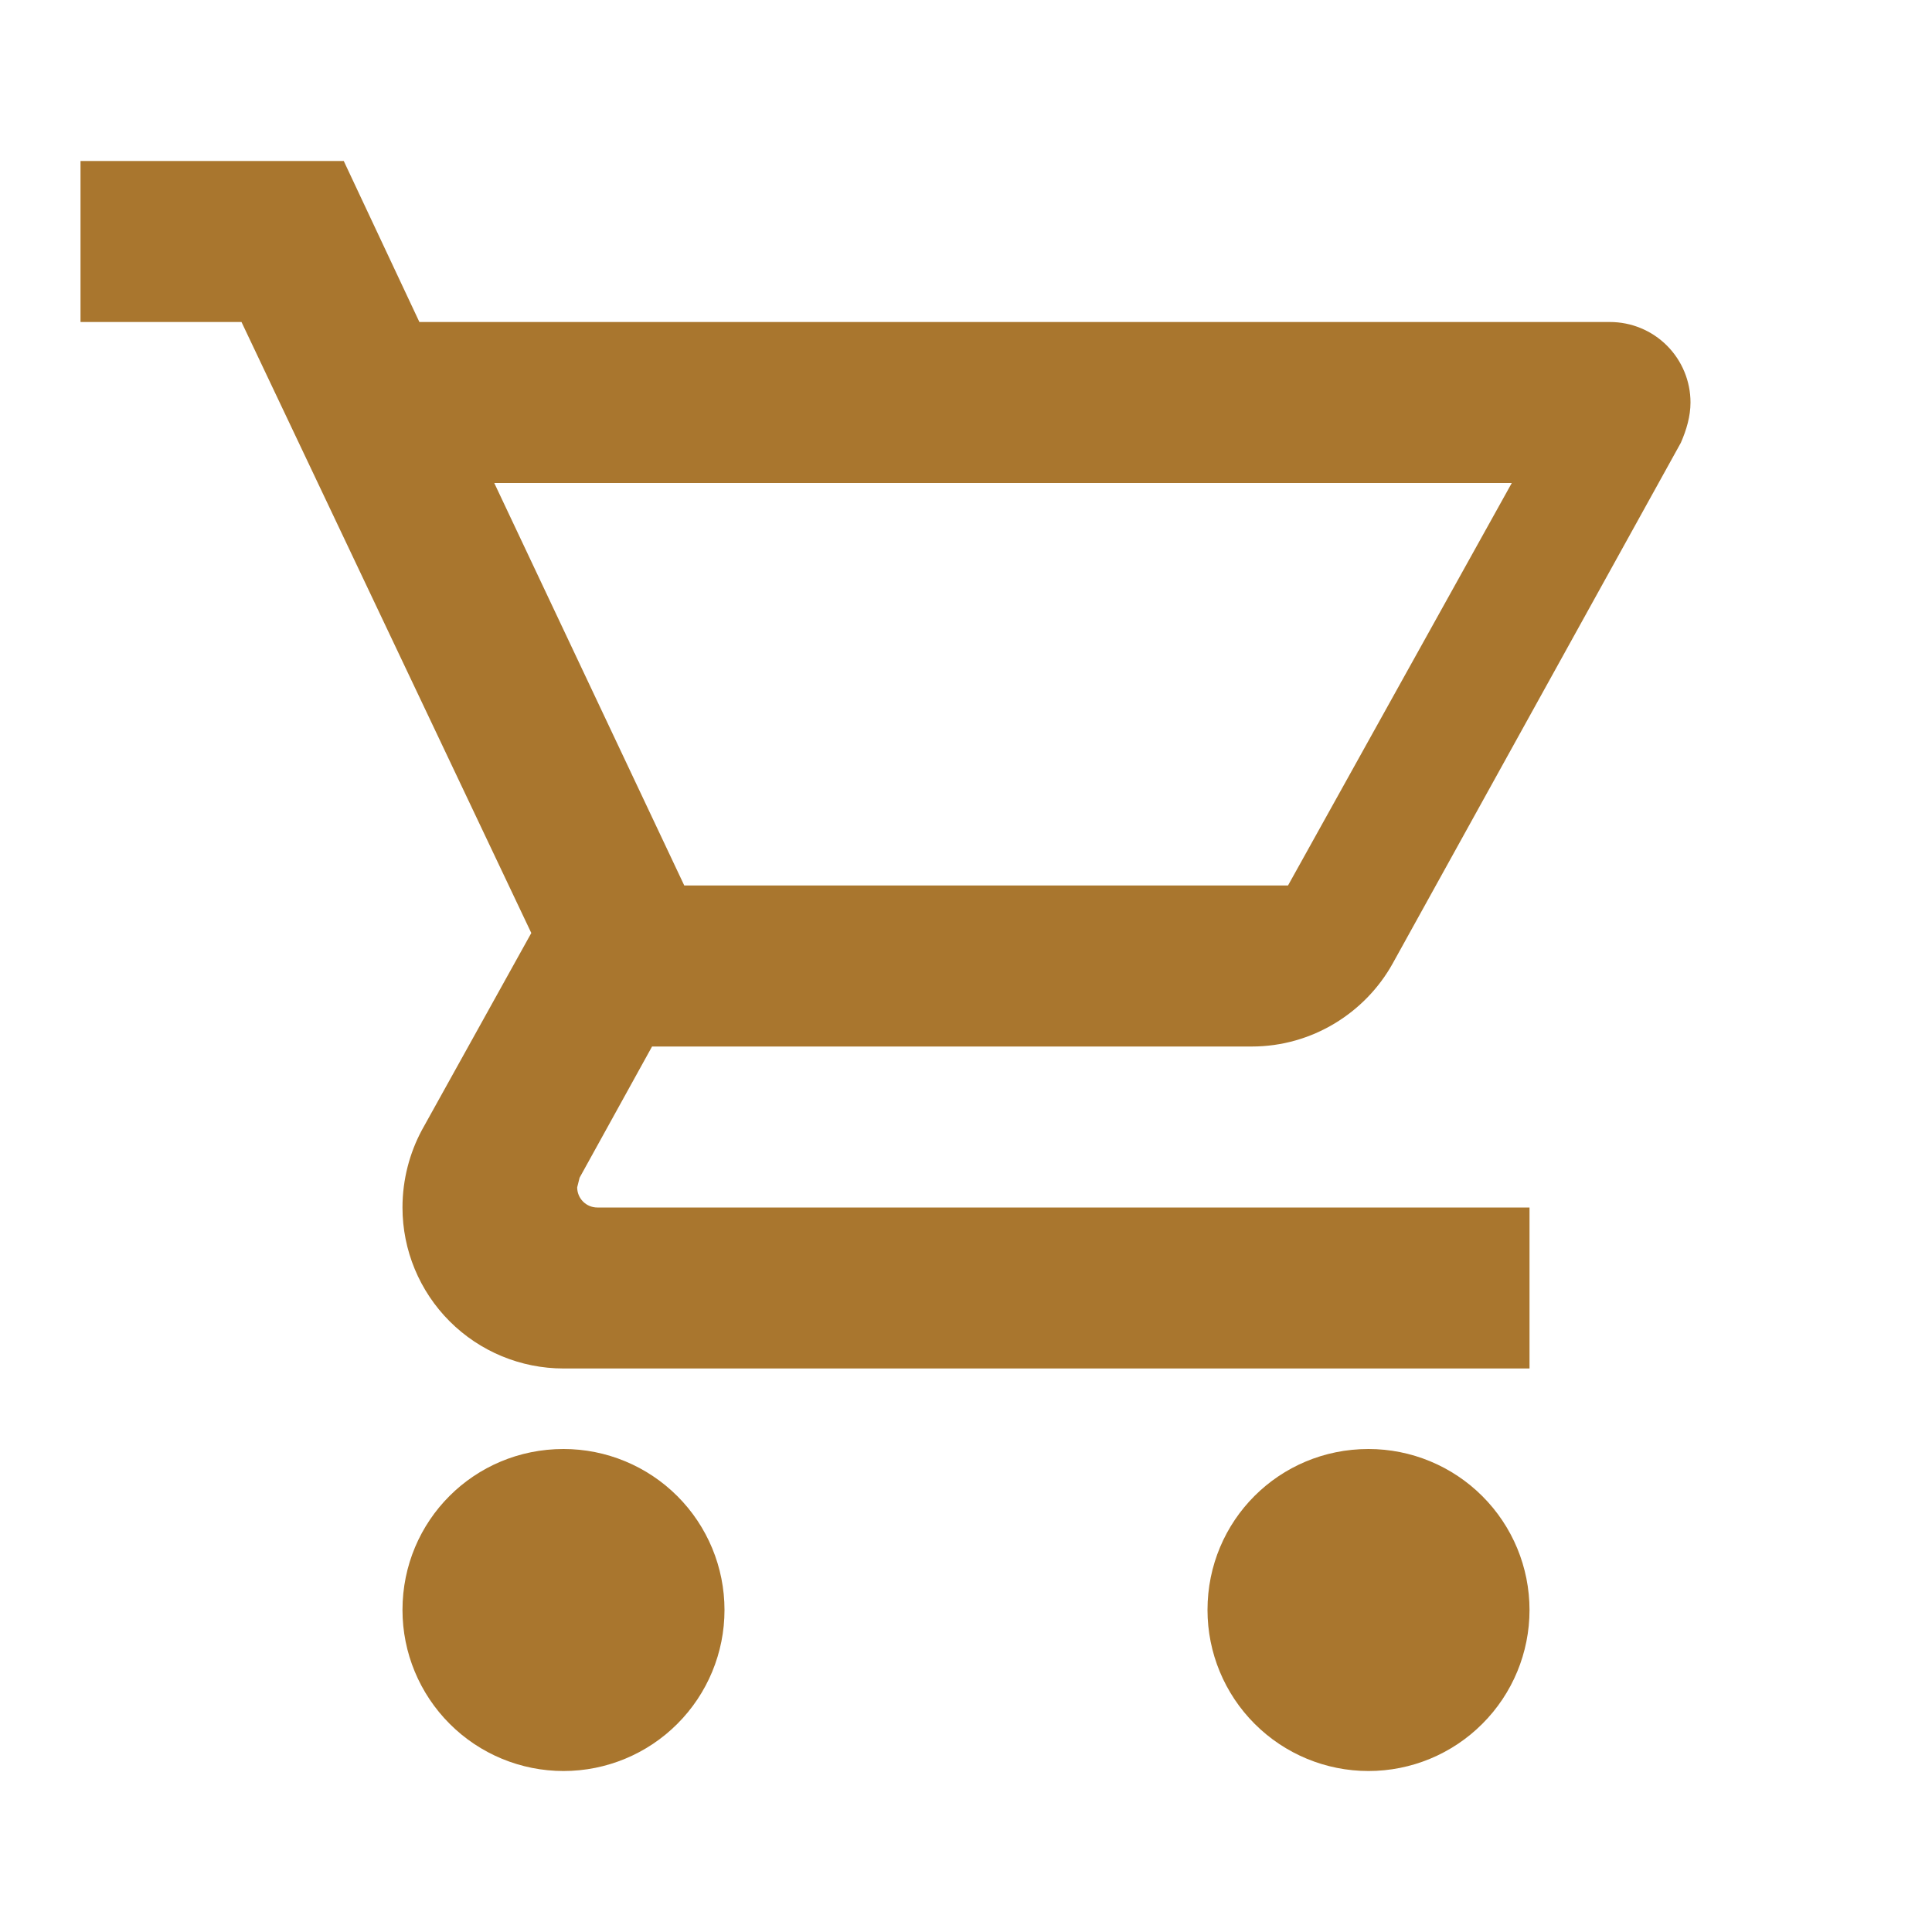
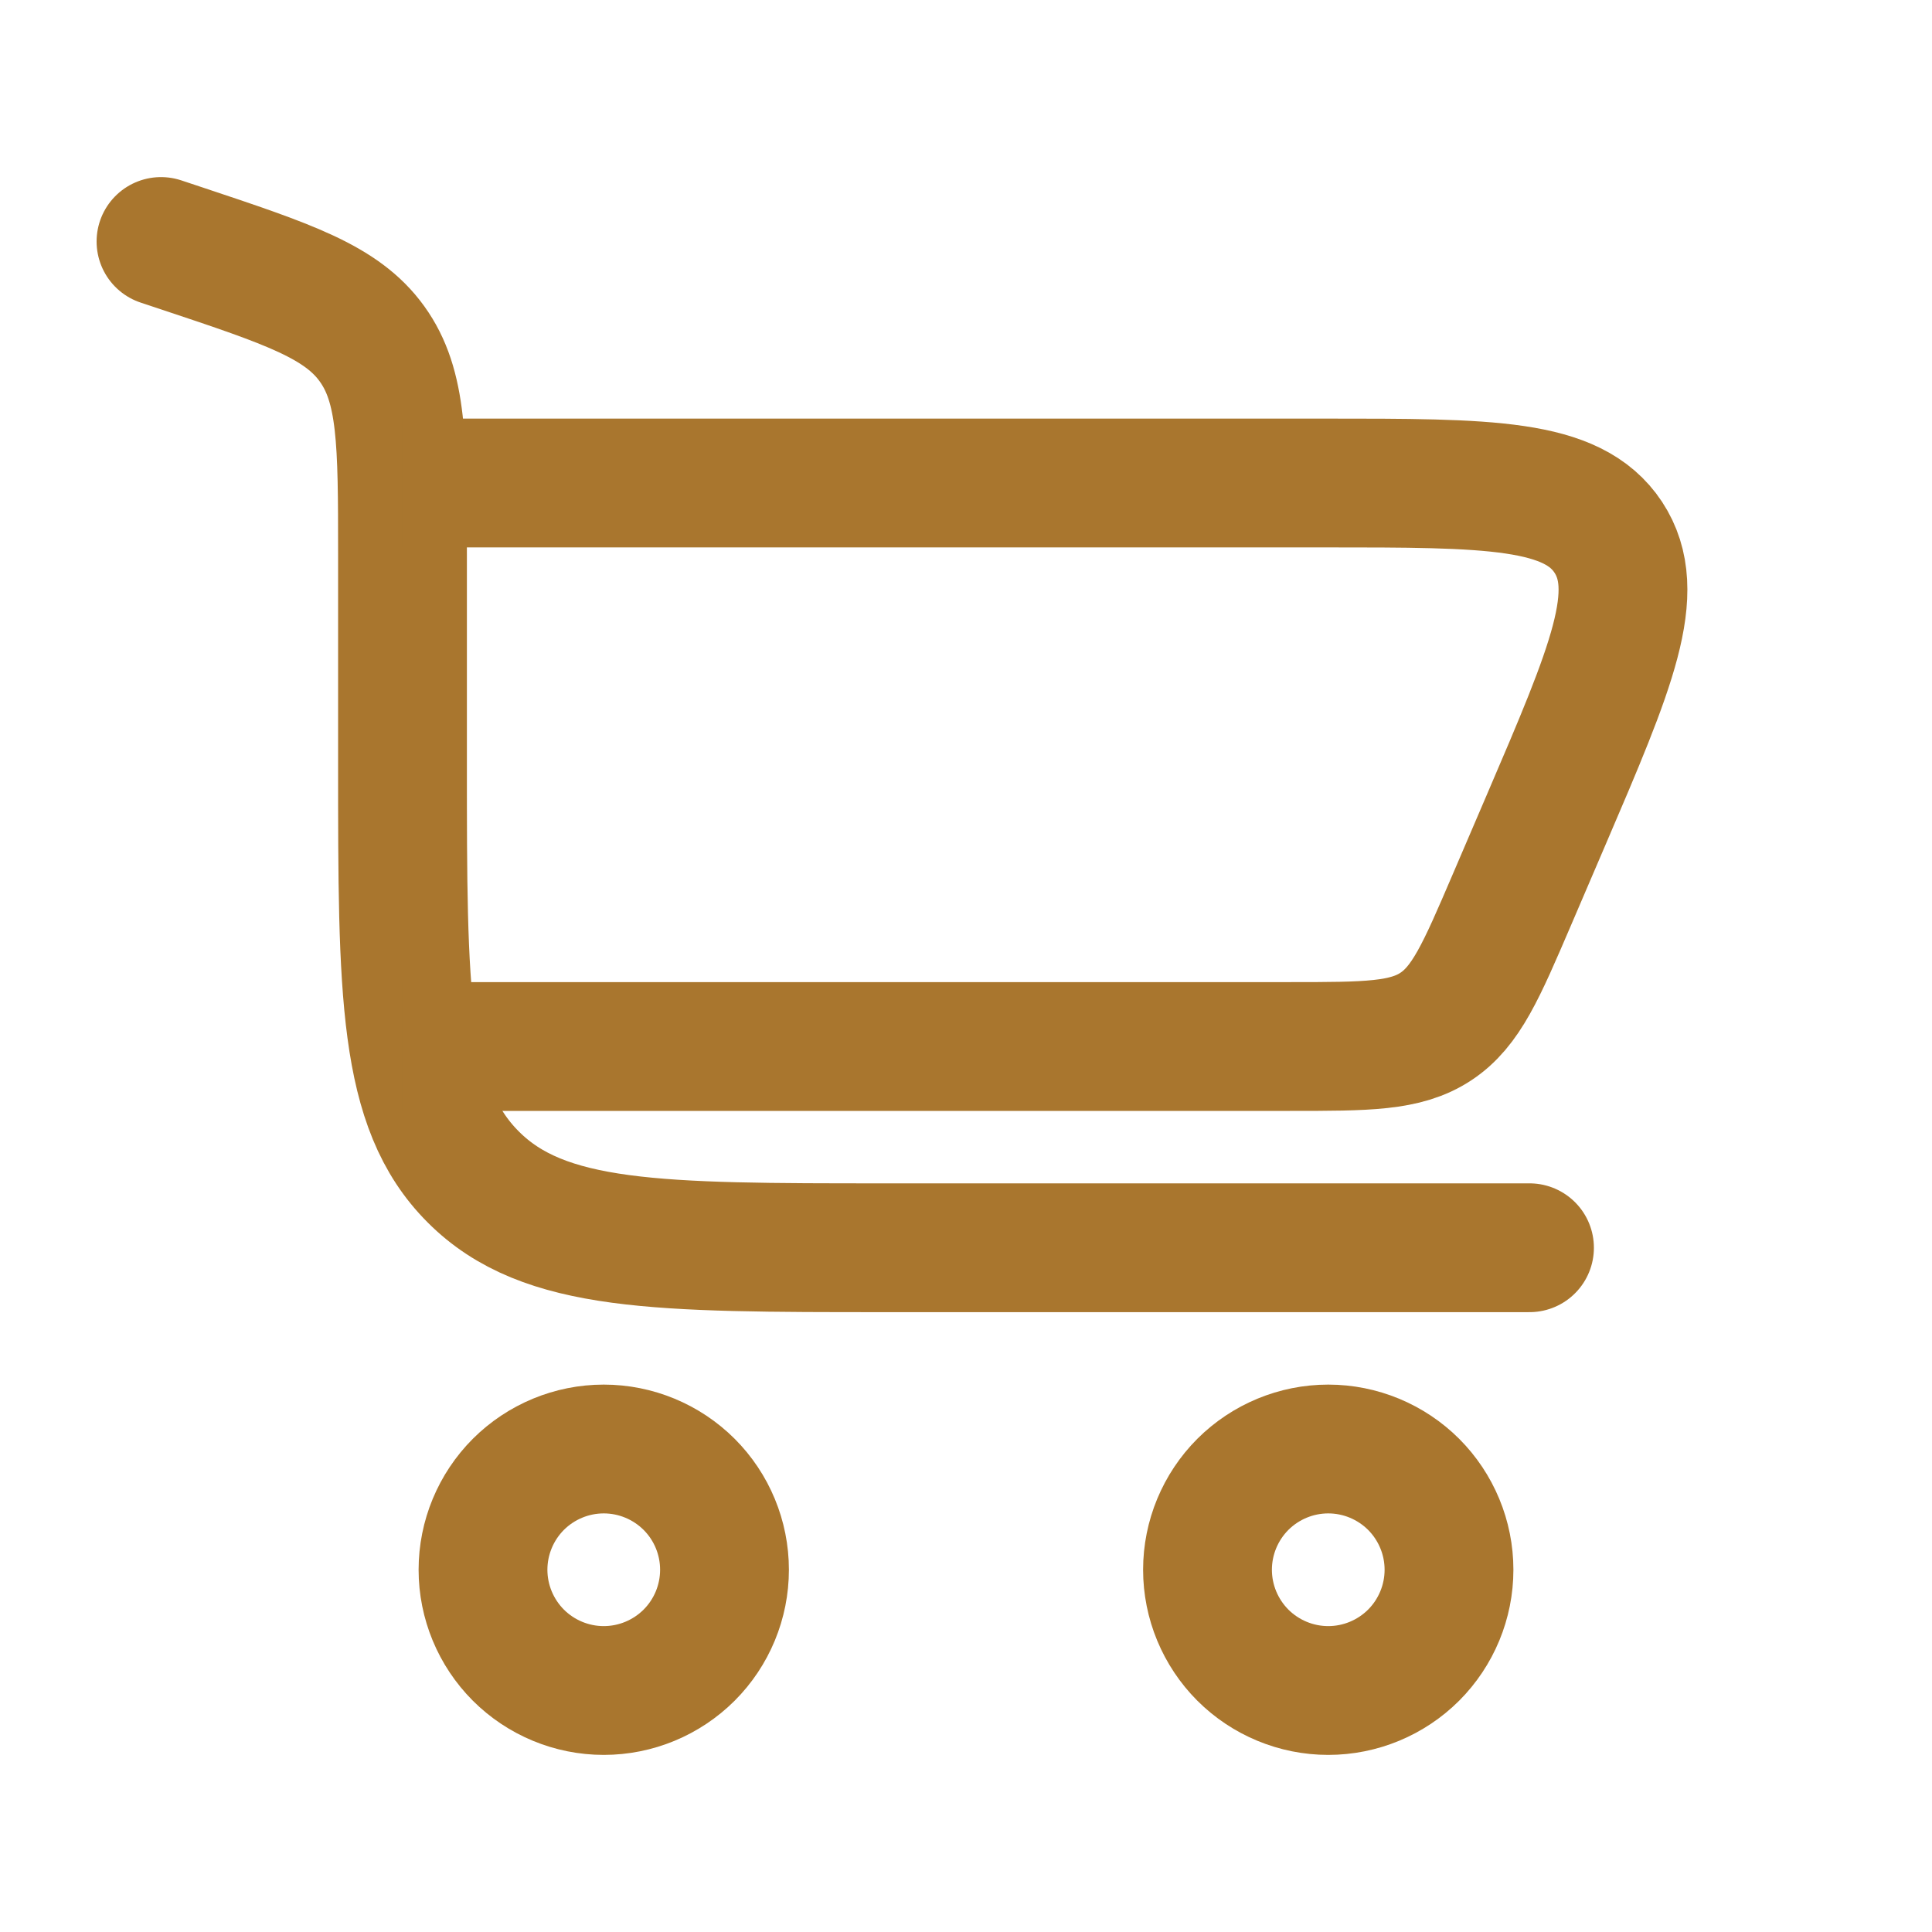
- <svg xmlns="http://www.w3.org/2000/svg" width="40" height="40" viewBox="0 0 40 40" fill="none">
-   <path d="M28.333 30C29.217 30 30.065 30.351 30.69 30.976C31.316 31.601 31.667 32.449 31.667 33.333C31.667 34.217 31.316 35.065 30.69 35.69C30.065 36.316 29.217 36.667 28.333 36.667C27.449 36.667 26.602 36.316 25.976 35.69C25.351 35.065 25 34.217 25 33.333C25 31.483 26.483 30 28.333 30ZM1.667 3.333H7.117L8.683 6.667H33.333C33.775 6.667 34.199 6.842 34.512 7.155C34.824 7.467 35 7.891 35 8.333C35 8.617 34.917 8.9 34.8 9.167L28.833 19.95C28.267 20.967 27.167 21.667 25.917 21.667H13.5L12 24.383L11.95 24.583C11.95 24.694 11.994 24.8 12.072 24.878C12.15 24.956 12.256 25 12.367 25H31.667V28.333H11.667C10.783 28.333 9.935 27.982 9.31 27.357C8.685 26.732 8.333 25.884 8.333 25C8.333 24.417 8.483 23.867 8.733 23.4L11 19.317L5 6.667H1.667V3.333ZM11.667 30C12.551 30 13.399 30.351 14.024 30.976C14.649 31.601 15 32.449 15 33.333C15 34.217 14.649 35.065 14.024 35.69C13.399 36.316 12.551 36.667 11.667 36.667C10.783 36.667 9.935 36.316 9.31 35.69C8.685 35.065 8.333 34.217 8.333 33.333C8.333 31.483 9.817 30 11.667 30ZM26.667 18.333L31.3 10H10.233L14.167 18.333H26.667Z" fill="#A9762E" />
+ <svg xmlns="http://www.w3.org/2000/svg" width="30" height="30" viewBox="0 0 30 30" fill="none">
+   <path d="M2.5 3.75L2.831 3.86C4.481 4.41 5.306 4.685 5.777 5.34C6.249 5.995 6.25 6.865 6.25 8.604V11.875C6.25 15.41 6.25 17.179 7.349 18.276C8.446 19.375 10.215 19.375 13.75 19.375H23.75" stroke="#A9762E" stroke-width="2" stroke-linecap="round" />
+   <path d="M6.25 7.5H20.562C23.131 7.5 24.416 7.5 24.973 8.342C25.527 9.186 25.023 10.366 24.01 12.727L23.474 13.977C23.001 15.08 22.765 15.63 22.296 15.94C21.826 16.25 21.226 16.25 20.027 16.25H6.25M9.375 22.5C9.872 22.5 10.349 22.698 10.701 23.049C11.053 23.401 11.25 23.878 11.25 24.375C11.25 24.872 11.053 25.349 10.701 25.701C10.349 26.052 9.872 26.25 9.375 26.25C8.878 26.25 8.401 26.052 8.049 25.701C7.698 25.349 7.5 24.872 7.5 24.375C7.5 23.878 7.698 23.401 8.049 23.049C8.401 22.698 8.878 22.5 9.375 22.5ZM20.625 22.5C21.122 22.5 21.599 22.698 21.951 23.049C22.302 23.401 22.5 23.878 22.5 24.375C22.5 24.872 22.302 25.349 21.951 25.701C21.599 26.052 21.122 26.25 20.625 26.25C20.128 26.25 19.651 26.052 19.299 25.701C18.948 25.349 18.75 24.872 18.75 24.375C18.75 23.878 18.948 23.401 19.299 23.049C19.651 22.698 20.128 22.5 20.625 22.5Z" stroke="#A9762E" stroke-width="2" />
</svg>
